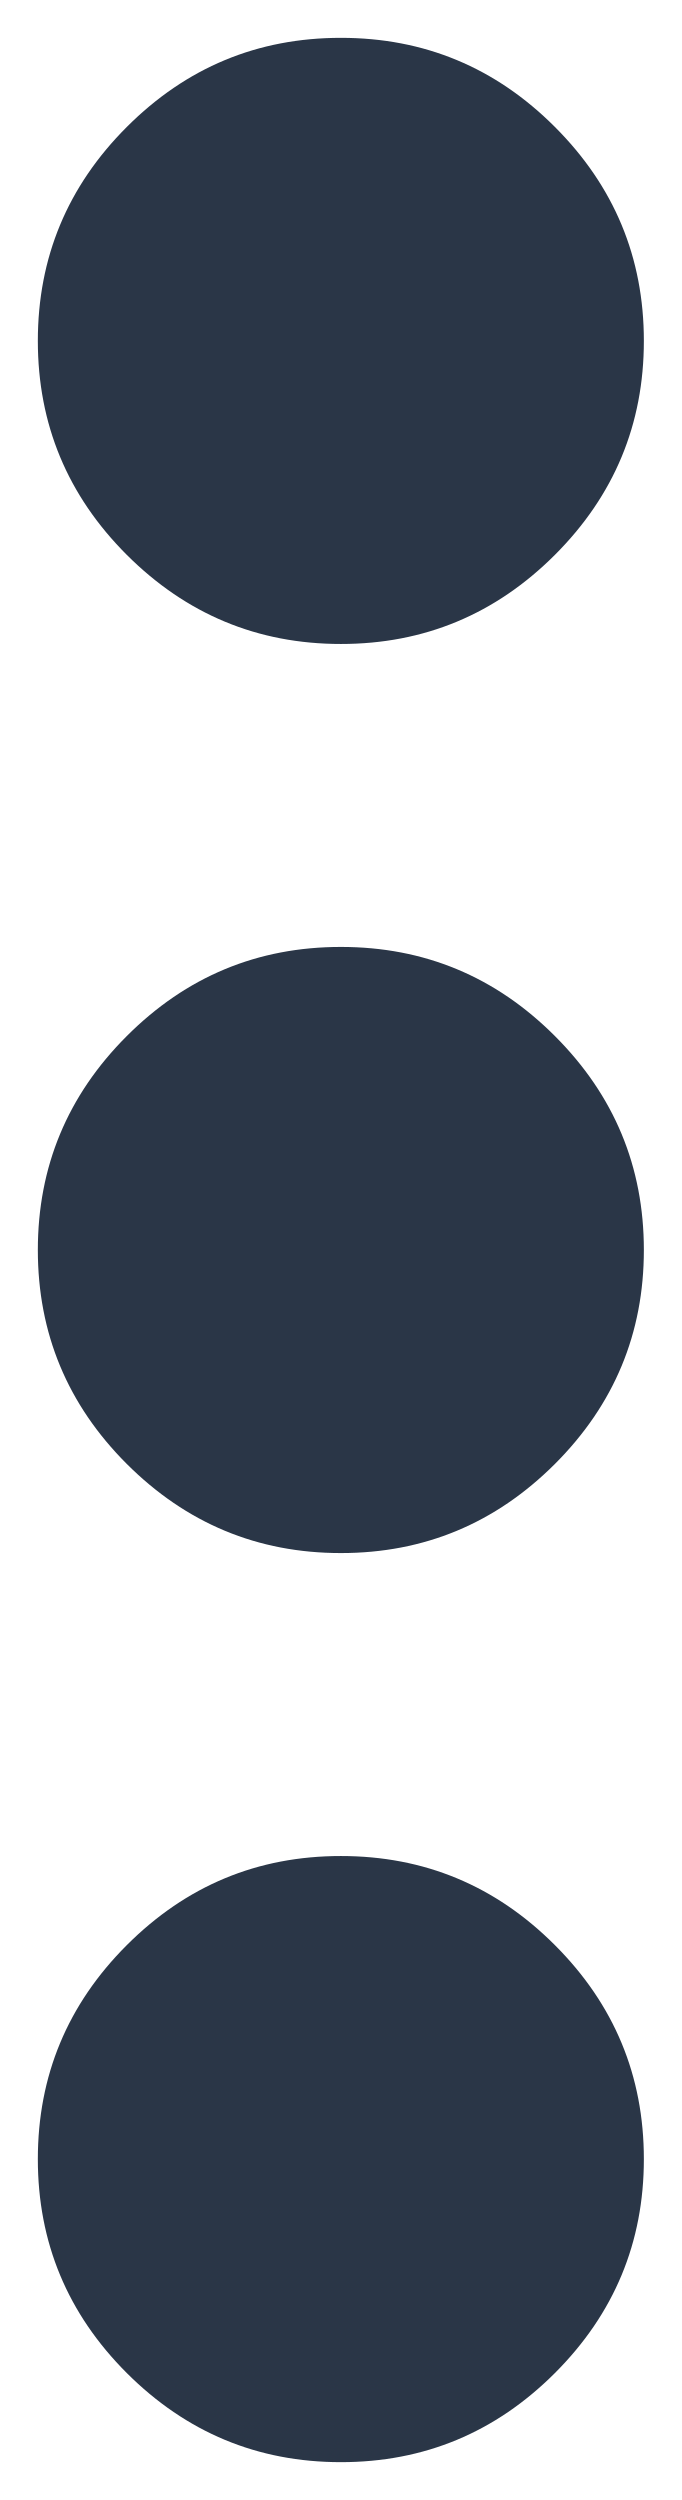
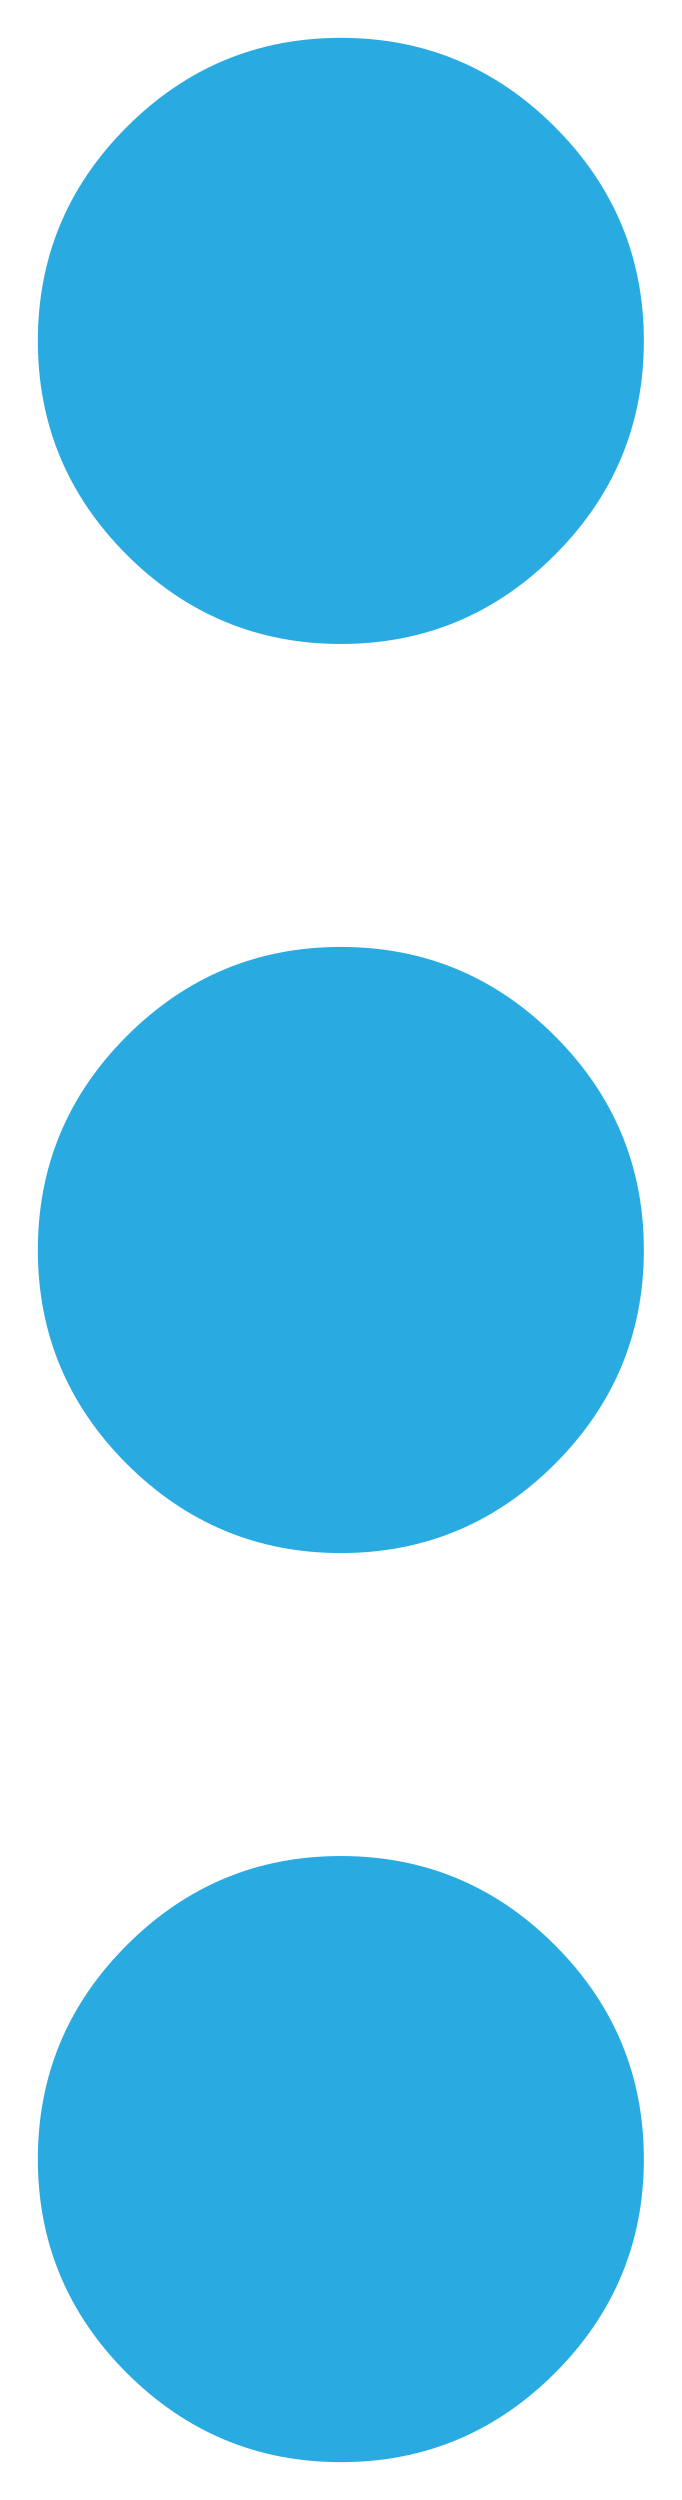
<svg xmlns="http://www.w3.org/2000/svg" width="6" height="22" viewBox="0 0 6 22" fill="none">
-   <path d="M3 21.667C2.266 21.667 1.639 21.405 1.116 20.883C0.594 20.361 0.333 19.733 0.333 19C0.333 18.267 0.594 17.639 1.116 17.117C1.639 16.594 2.266 16.333 3 16.333C3.733 16.333 4.361 16.594 4.883 17.117C5.405 17.639 5.666 18.267 5.666 19C5.666 19.733 5.405 20.361 4.883 20.883C4.361 21.405 3.733 21.667 3 21.667ZM3 13.667C2.266 13.667 1.639 13.405 1.116 12.883C0.594 12.361 0.333 11.733 0.333 11C0.333 10.267 0.594 9.639 1.116 9.117C1.639 8.594 2.266 8.333 3 8.333C3.733 8.333 4.361 8.594 4.883 9.117C5.405 9.639 5.666 10.267 5.666 11C5.666 11.733 5.405 12.361 4.883 12.883C4.361 13.405 3.733 13.667 3 13.667ZM3 5.667C2.266 5.667 1.639 5.405 1.116 4.883C0.594 4.361 0.333 3.733 0.333 3C0.333 2.267 0.594 1.639 1.116 1.117C1.639 0.594 2.266 0.333 3 0.333C3.733 0.333 4.361 0.594 4.883 1.117C5.405 1.639 5.666 2.267 5.666 3C5.666 3.733 5.405 4.361 4.883 4.883C4.361 5.405 3.733 5.667 3 5.667Z" fill="#2A3647" />
+   <path d="M3 21.667C2.266 21.667 1.639 21.405 1.116 20.883C0.594 20.361 0.333 19.733 0.333 19C0.333 18.267 0.594 17.639 1.116 17.117C1.639 16.594 2.266 16.333 3 16.333C3.733 16.333 4.361 16.594 4.883 17.117C5.405 17.639 5.666 18.267 5.666 19C5.666 19.733 5.405 20.361 4.883 20.883C4.361 21.405 3.733 21.667 3 21.667ZM3 13.667C2.266 13.667 1.639 13.405 1.116 12.883C0.594 12.361 0.333 11.733 0.333 11C0.333 10.267 0.594 9.639 1.116 9.117C1.639 8.594 2.266 8.333 3 8.333C3.733 8.333 4.361 8.594 4.883 9.117C5.405 9.639 5.666 10.267 5.666 11C5.666 11.733 5.405 12.361 4.883 12.883C4.361 13.405 3.733 13.667 3 13.667ZM3 5.667C2.266 5.667 1.639 5.405 1.116 4.883C0.594 4.361 0.333 3.733 0.333 3C0.333 2.267 0.594 1.639 1.116 1.117C1.639 0.594 2.266 0.333 3 0.333C3.733 0.333 4.361 0.594 4.883 1.117C5.405 1.639 5.666 2.267 5.666 3C5.666 3.733 5.405 4.361 4.883 4.883C4.361 5.405 3.733 5.667 3 5.667Z" fill="#29ABE2" />
</svg>
